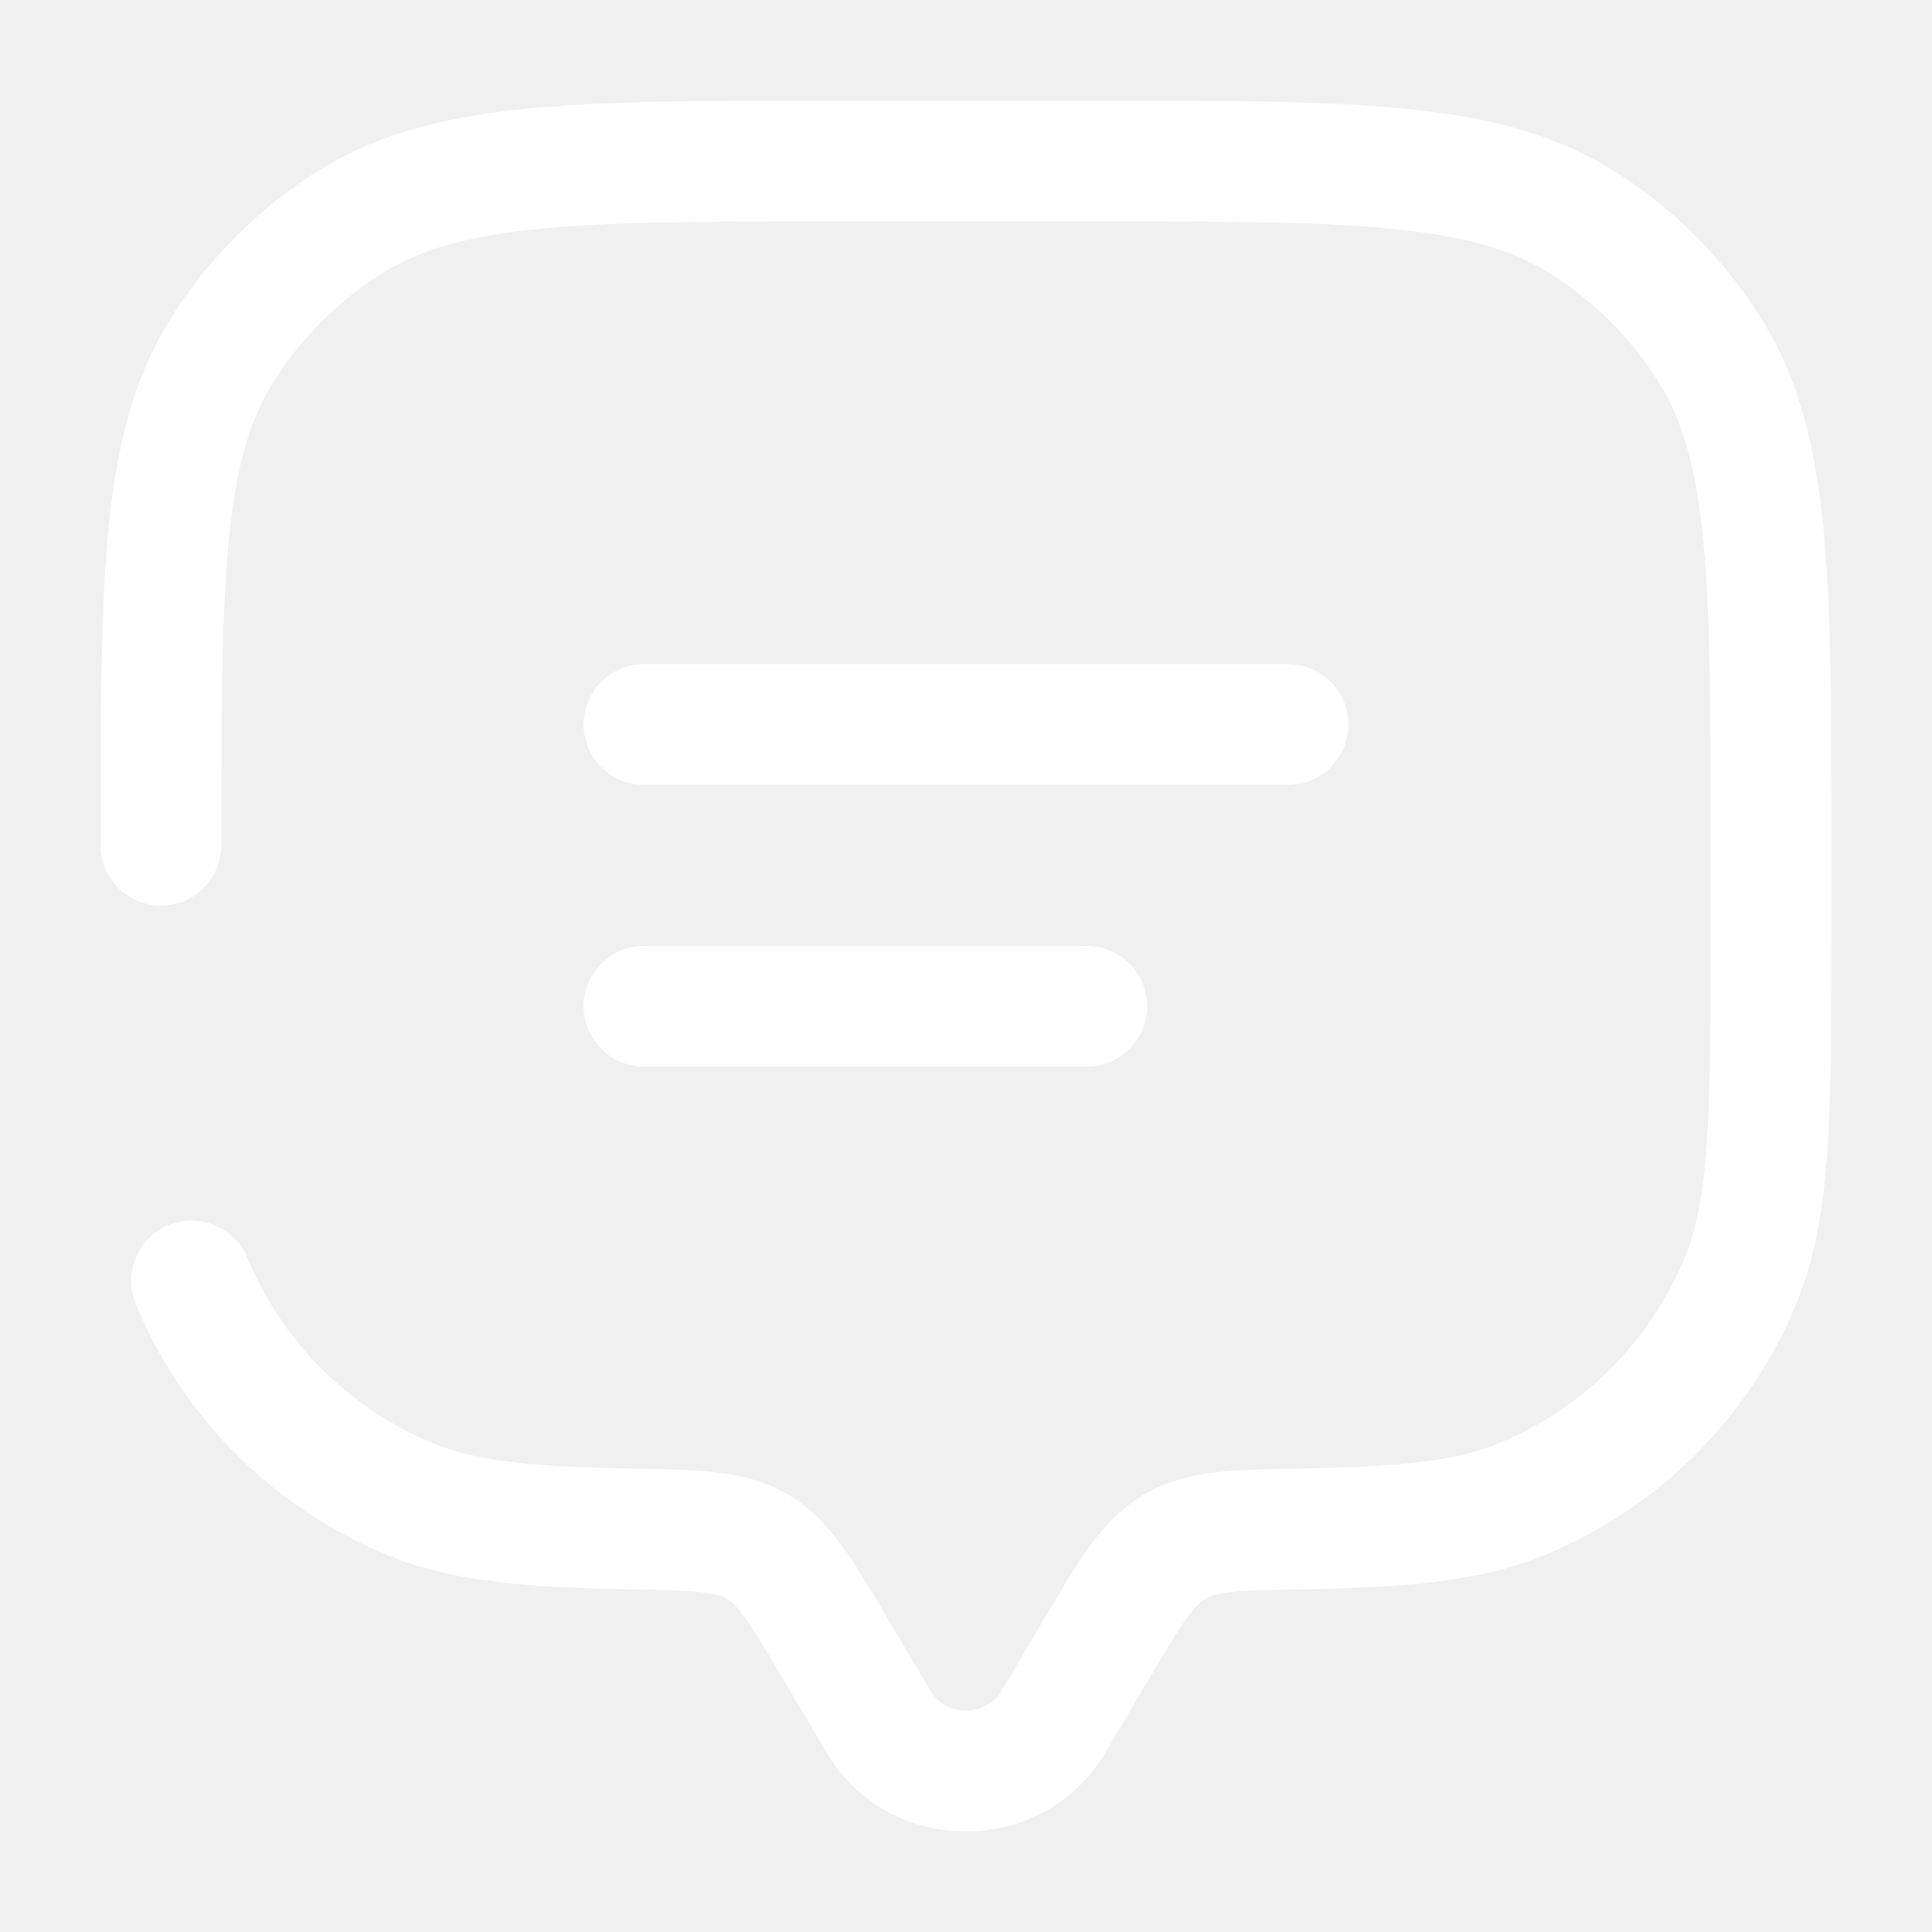
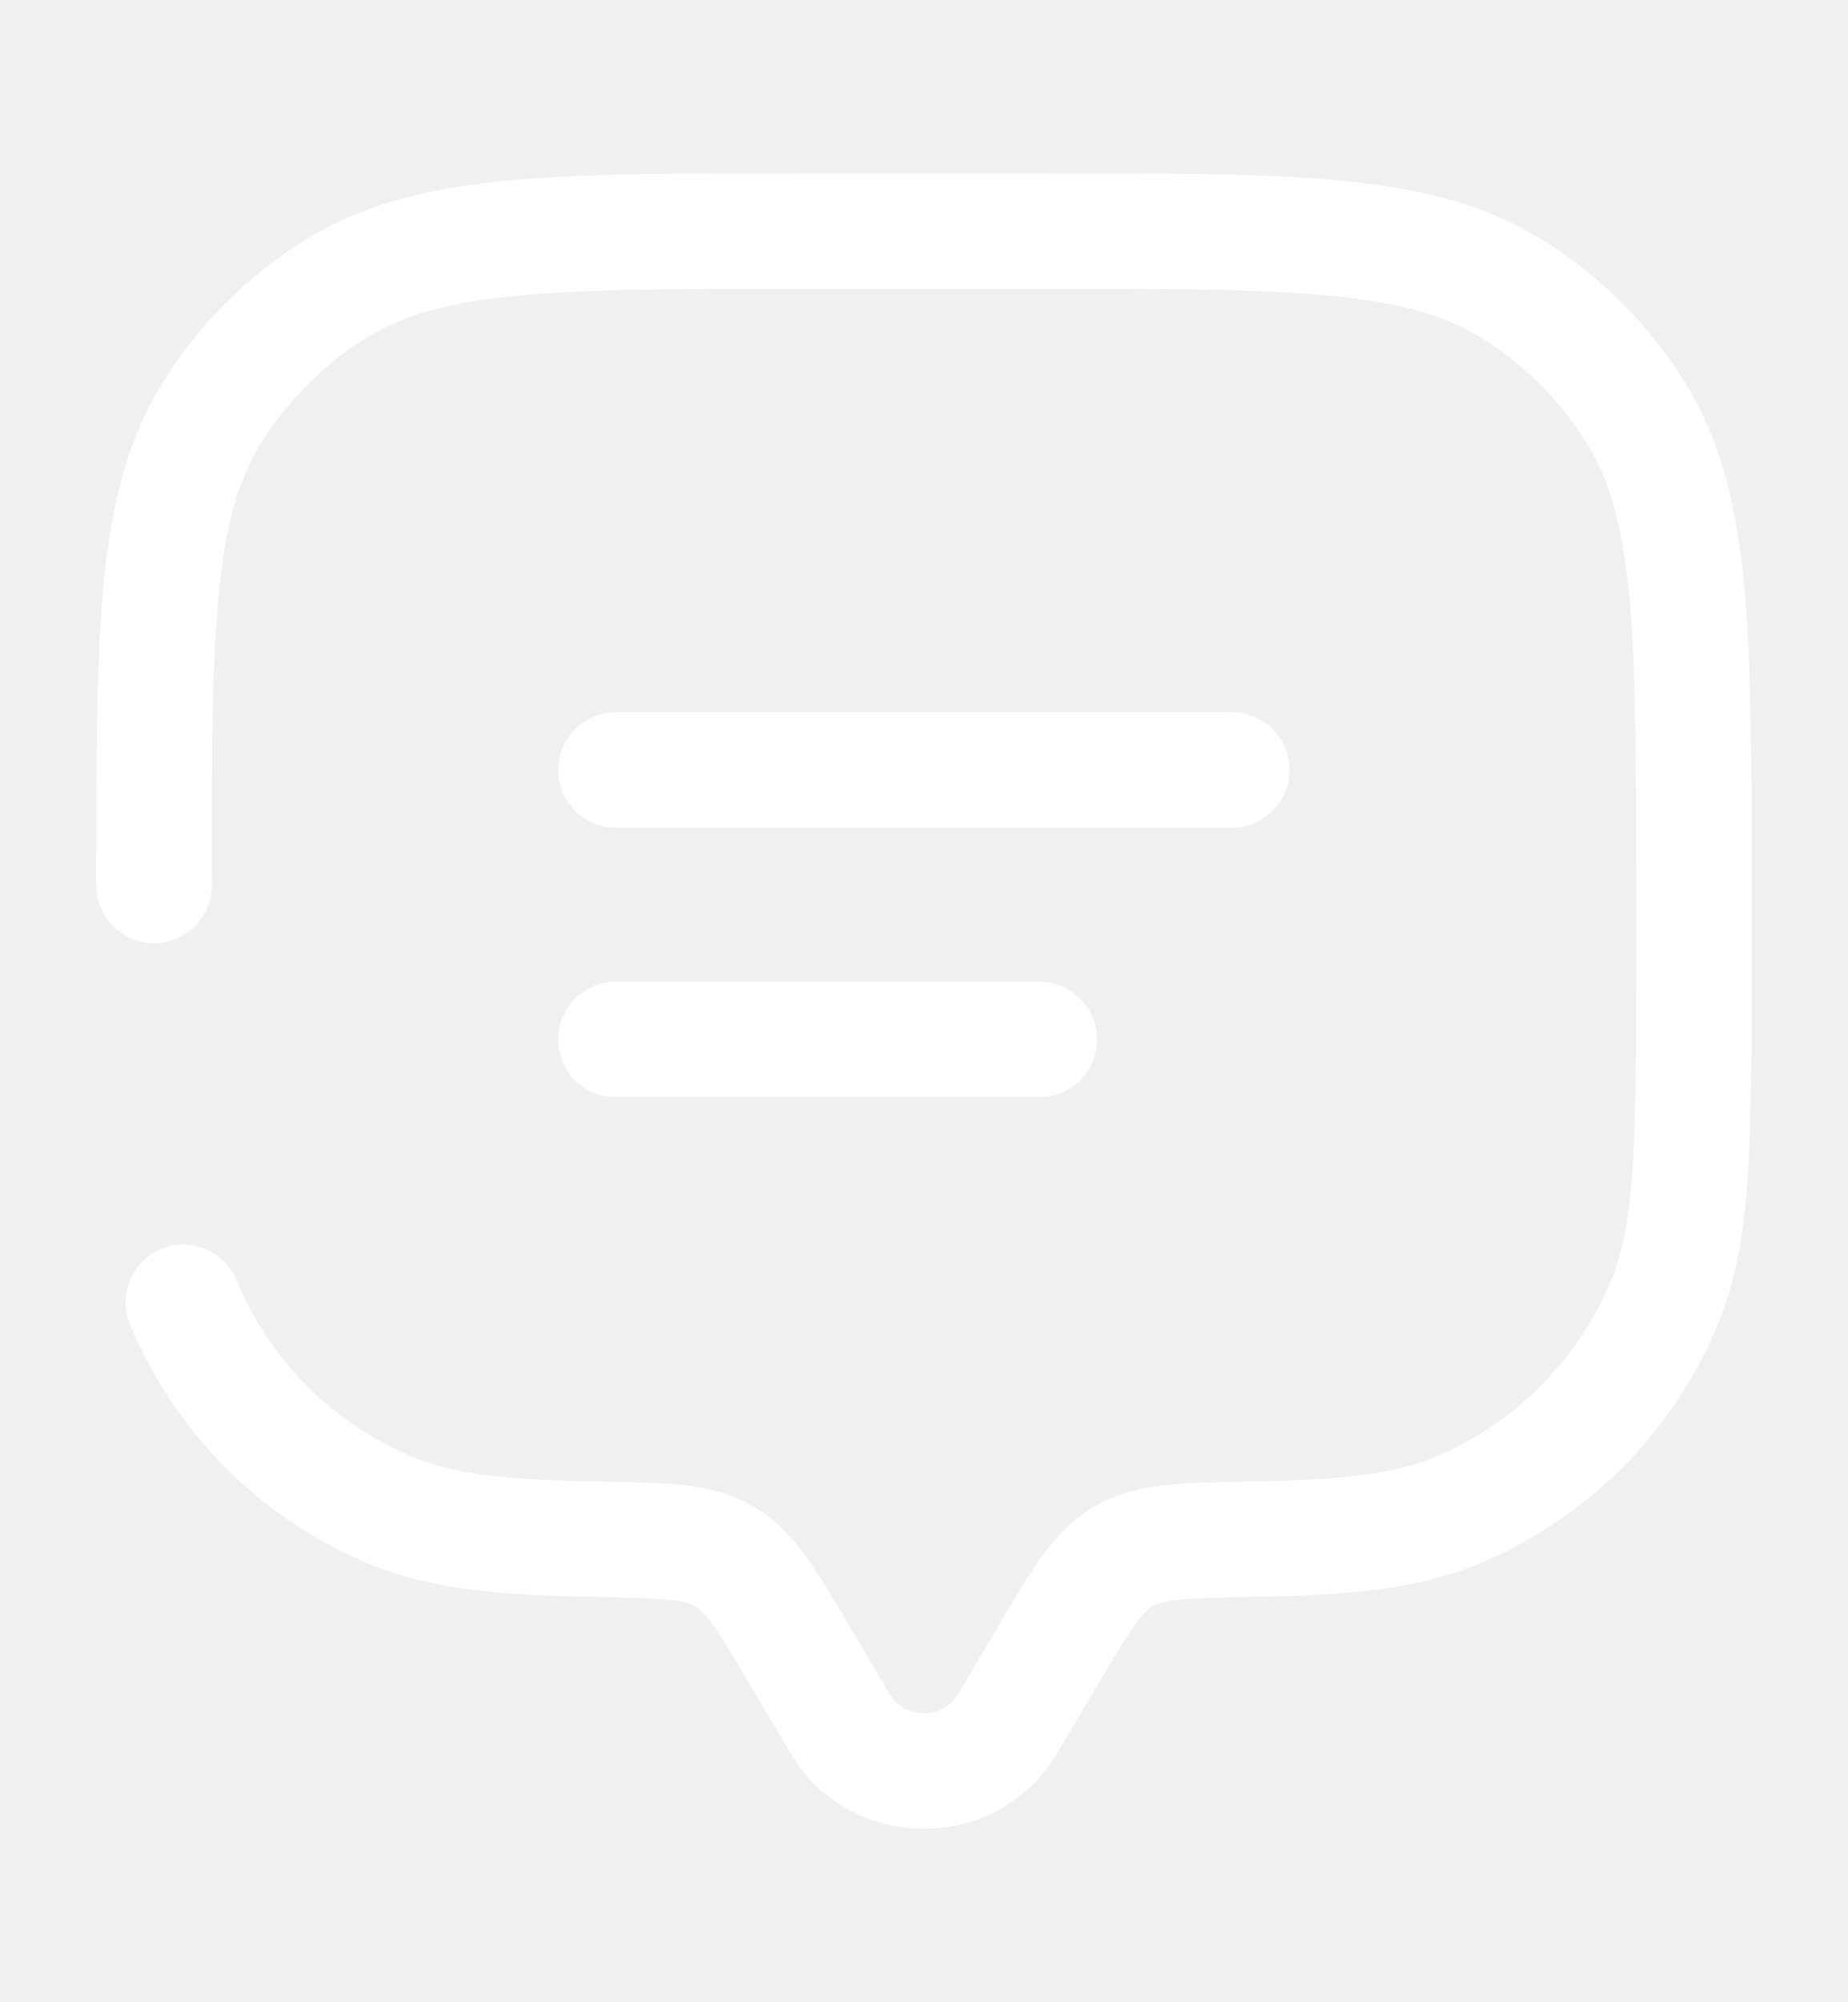
- <svg xmlns="http://www.w3.org/2000/svg" width="25" height="25" viewBox="0 0 24 24" fill="none">
+ <svg xmlns="http://www.w3.org/2000/svg" width="36" height="39" viewBox="0 0 24 24" fill="none">
  <path d="M8 9H16" stroke="#FFFFFF" stroke-width="1.5" stroke-linecap="round" />
  <path d="M8 12.5H13.5" stroke="#FFFFFF" stroke-width="1.5" stroke-linecap="round" />
  <path d="M13.087 21.388L13.732 21.77L13.087 21.388ZM13.629 20.472L12.983 20.09L13.629 20.472ZM10.371 20.472L9.726 20.854H9.726L10.371 20.472ZM10.913 21.388L11.559 21.006L10.913 21.388ZM1.25 10.5C1.25 10.914 1.586 11.25 2 11.25C2.414 11.25 2.75 10.914 2.75 10.5H1.25ZM3.074 15.626C2.915 15.244 2.476 15.062 2.094 15.22C1.711 15.379 1.529 15.818 1.688 16.2L3.074 15.626ZM7.79 18.991L7.777 19.741L7.79 18.991ZM5.087 18.619L4.8 19.312H4.8L5.087 18.619ZM21.619 15.913L22.312 16.2V16.2L21.619 15.913ZM16.21 18.991L16.198 18.242L16.21 18.991ZM18.913 18.619L19.2 19.312H19.2L18.913 18.619ZM19.613 2.737L19.221 3.376L19.613 2.737ZM21.263 4.388L21.903 3.996V3.996L21.263 4.388ZM4.388 2.737L3.996 2.097V2.097L4.388 2.737ZM2.737 4.388L2.097 3.996H2.097L2.737 4.388ZM9.403 19.21L9.78 18.561L9.78 18.561L9.403 19.21ZM13.732 21.77L14.274 20.854L12.983 20.09L12.441 21.006L13.732 21.77ZM9.726 20.854L10.268 21.77L11.559 21.006L11.017 20.09L9.726 20.854ZM12.441 21.006C12.248 21.331 11.752 21.331 11.559 21.006L10.268 21.77C11.041 23.077 12.959 23.077 13.732 21.77L12.441 21.006ZM10.5 2.75H13.5V1.25H10.5V2.75ZM21.25 10.5V11.5H22.75V10.5H21.25ZM7.803 18.242C6.547 18.22 5.889 18.14 5.374 17.927L4.8 19.312C5.605 19.646 6.521 19.72 7.777 19.741L7.803 18.242ZM1.688 16.2C2.271 17.609 3.391 18.729 4.8 19.312L5.374 17.927C4.332 17.495 3.505 16.668 3.074 15.626L1.688 16.2ZM21.25 11.5C21.25 12.675 21.25 13.519 21.204 14.185C21.159 14.844 21.073 15.274 20.927 15.626L22.312 16.2C22.547 15.634 22.651 15.022 22.701 14.287C22.75 13.558 22.75 12.655 22.75 11.5H21.25ZM16.223 19.741C17.479 19.72 18.395 19.646 19.2 19.312L18.626 17.927C18.111 18.14 17.453 18.22 16.198 18.242L16.223 19.741ZM20.927 15.626C20.495 16.668 19.668 17.495 18.626 17.927L19.2 19.312C20.609 18.729 21.729 17.609 22.312 16.2L20.927 15.626ZM13.5 2.75C15.151 2.75 16.337 2.751 17.262 2.839C18.176 2.926 18.757 3.092 19.221 3.376L20.004 2.097C19.265 1.645 18.427 1.443 17.404 1.345C16.392 1.249 15.122 1.25 13.5 1.25V2.75ZM22.75 10.5C22.75 8.878 22.751 7.609 22.654 6.596C22.557 5.573 22.355 4.734 21.903 3.996L20.624 4.779C20.908 5.243 21.074 5.824 21.161 6.738C21.249 7.663 21.25 8.849 21.25 10.5H22.75ZM19.221 3.376C19.793 3.727 20.273 4.208 20.624 4.779L21.903 3.996C21.429 3.222 20.778 2.571 20.004 2.097L19.221 3.376ZM10.5 1.25C8.878 1.25 7.609 1.249 6.596 1.345C5.573 1.443 4.734 1.645 3.996 2.097L4.779 3.376C5.243 3.092 5.824 2.926 6.738 2.839C7.663 2.751 8.849 2.75 10.5 2.75V1.25ZM2.75 10.5C2.75 8.849 2.751 7.663 2.839 6.738C2.926 5.824 3.092 5.243 3.376 4.779L2.097 3.996C1.645 4.734 1.443 5.573 1.345 6.596C1.249 7.609 1.25 8.878 1.25 10.5H2.75ZM3.996 2.097C3.222 2.571 2.571 3.222 2.097 3.996L3.376 4.779C3.727 4.208 4.208 3.727 4.779 3.376L3.996 2.097ZM11.017 20.09C10.814 19.747 10.635 19.444 10.462 19.206C10.28 18.956 10.07 18.73 9.78 18.561L9.026 19.858C9.073 19.886 9.138 19.936 9.25 20.09C9.371 20.256 9.508 20.486 9.726 20.854L11.017 20.09ZM7.777 19.741C8.216 19.749 8.494 19.755 8.706 19.778C8.904 19.8 8.981 19.832 9.026 19.858L9.78 18.561C9.487 18.391 9.182 18.322 8.871 18.287C8.573 18.254 8.214 18.249 7.803 18.242L7.777 19.741ZM14.274 20.854C14.492 20.486 14.629 20.256 14.75 20.09C14.862 19.936 14.927 19.886 14.974 19.858L14.22 18.561C13.93 18.73 13.72 18.956 13.538 19.206C13.365 19.444 13.186 19.747 12.983 20.09L14.274 20.854ZM16.198 18.242C15.786 18.249 15.427 18.254 15.129 18.287C14.818 18.322 14.513 18.391 14.22 18.561L14.974 19.858C15.019 19.832 15.096 19.8 15.294 19.778C15.506 19.755 15.784 19.749 16.223 19.741L16.198 18.242Z" fill="#FFFFFF" />
</svg>
